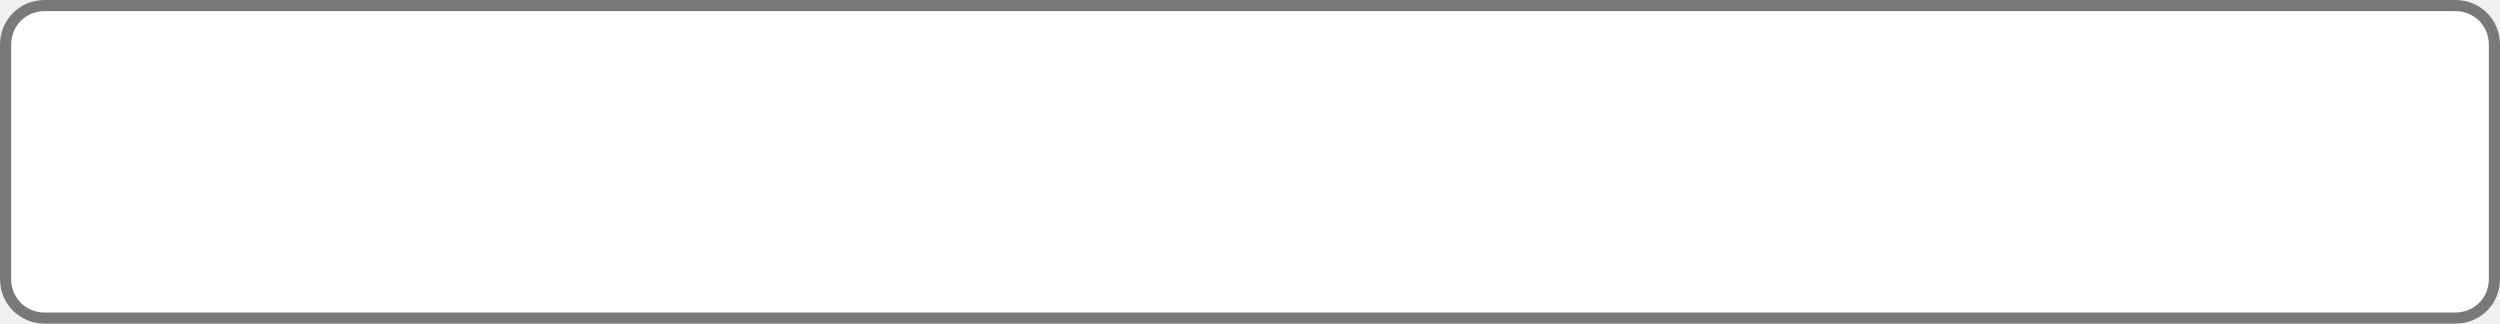
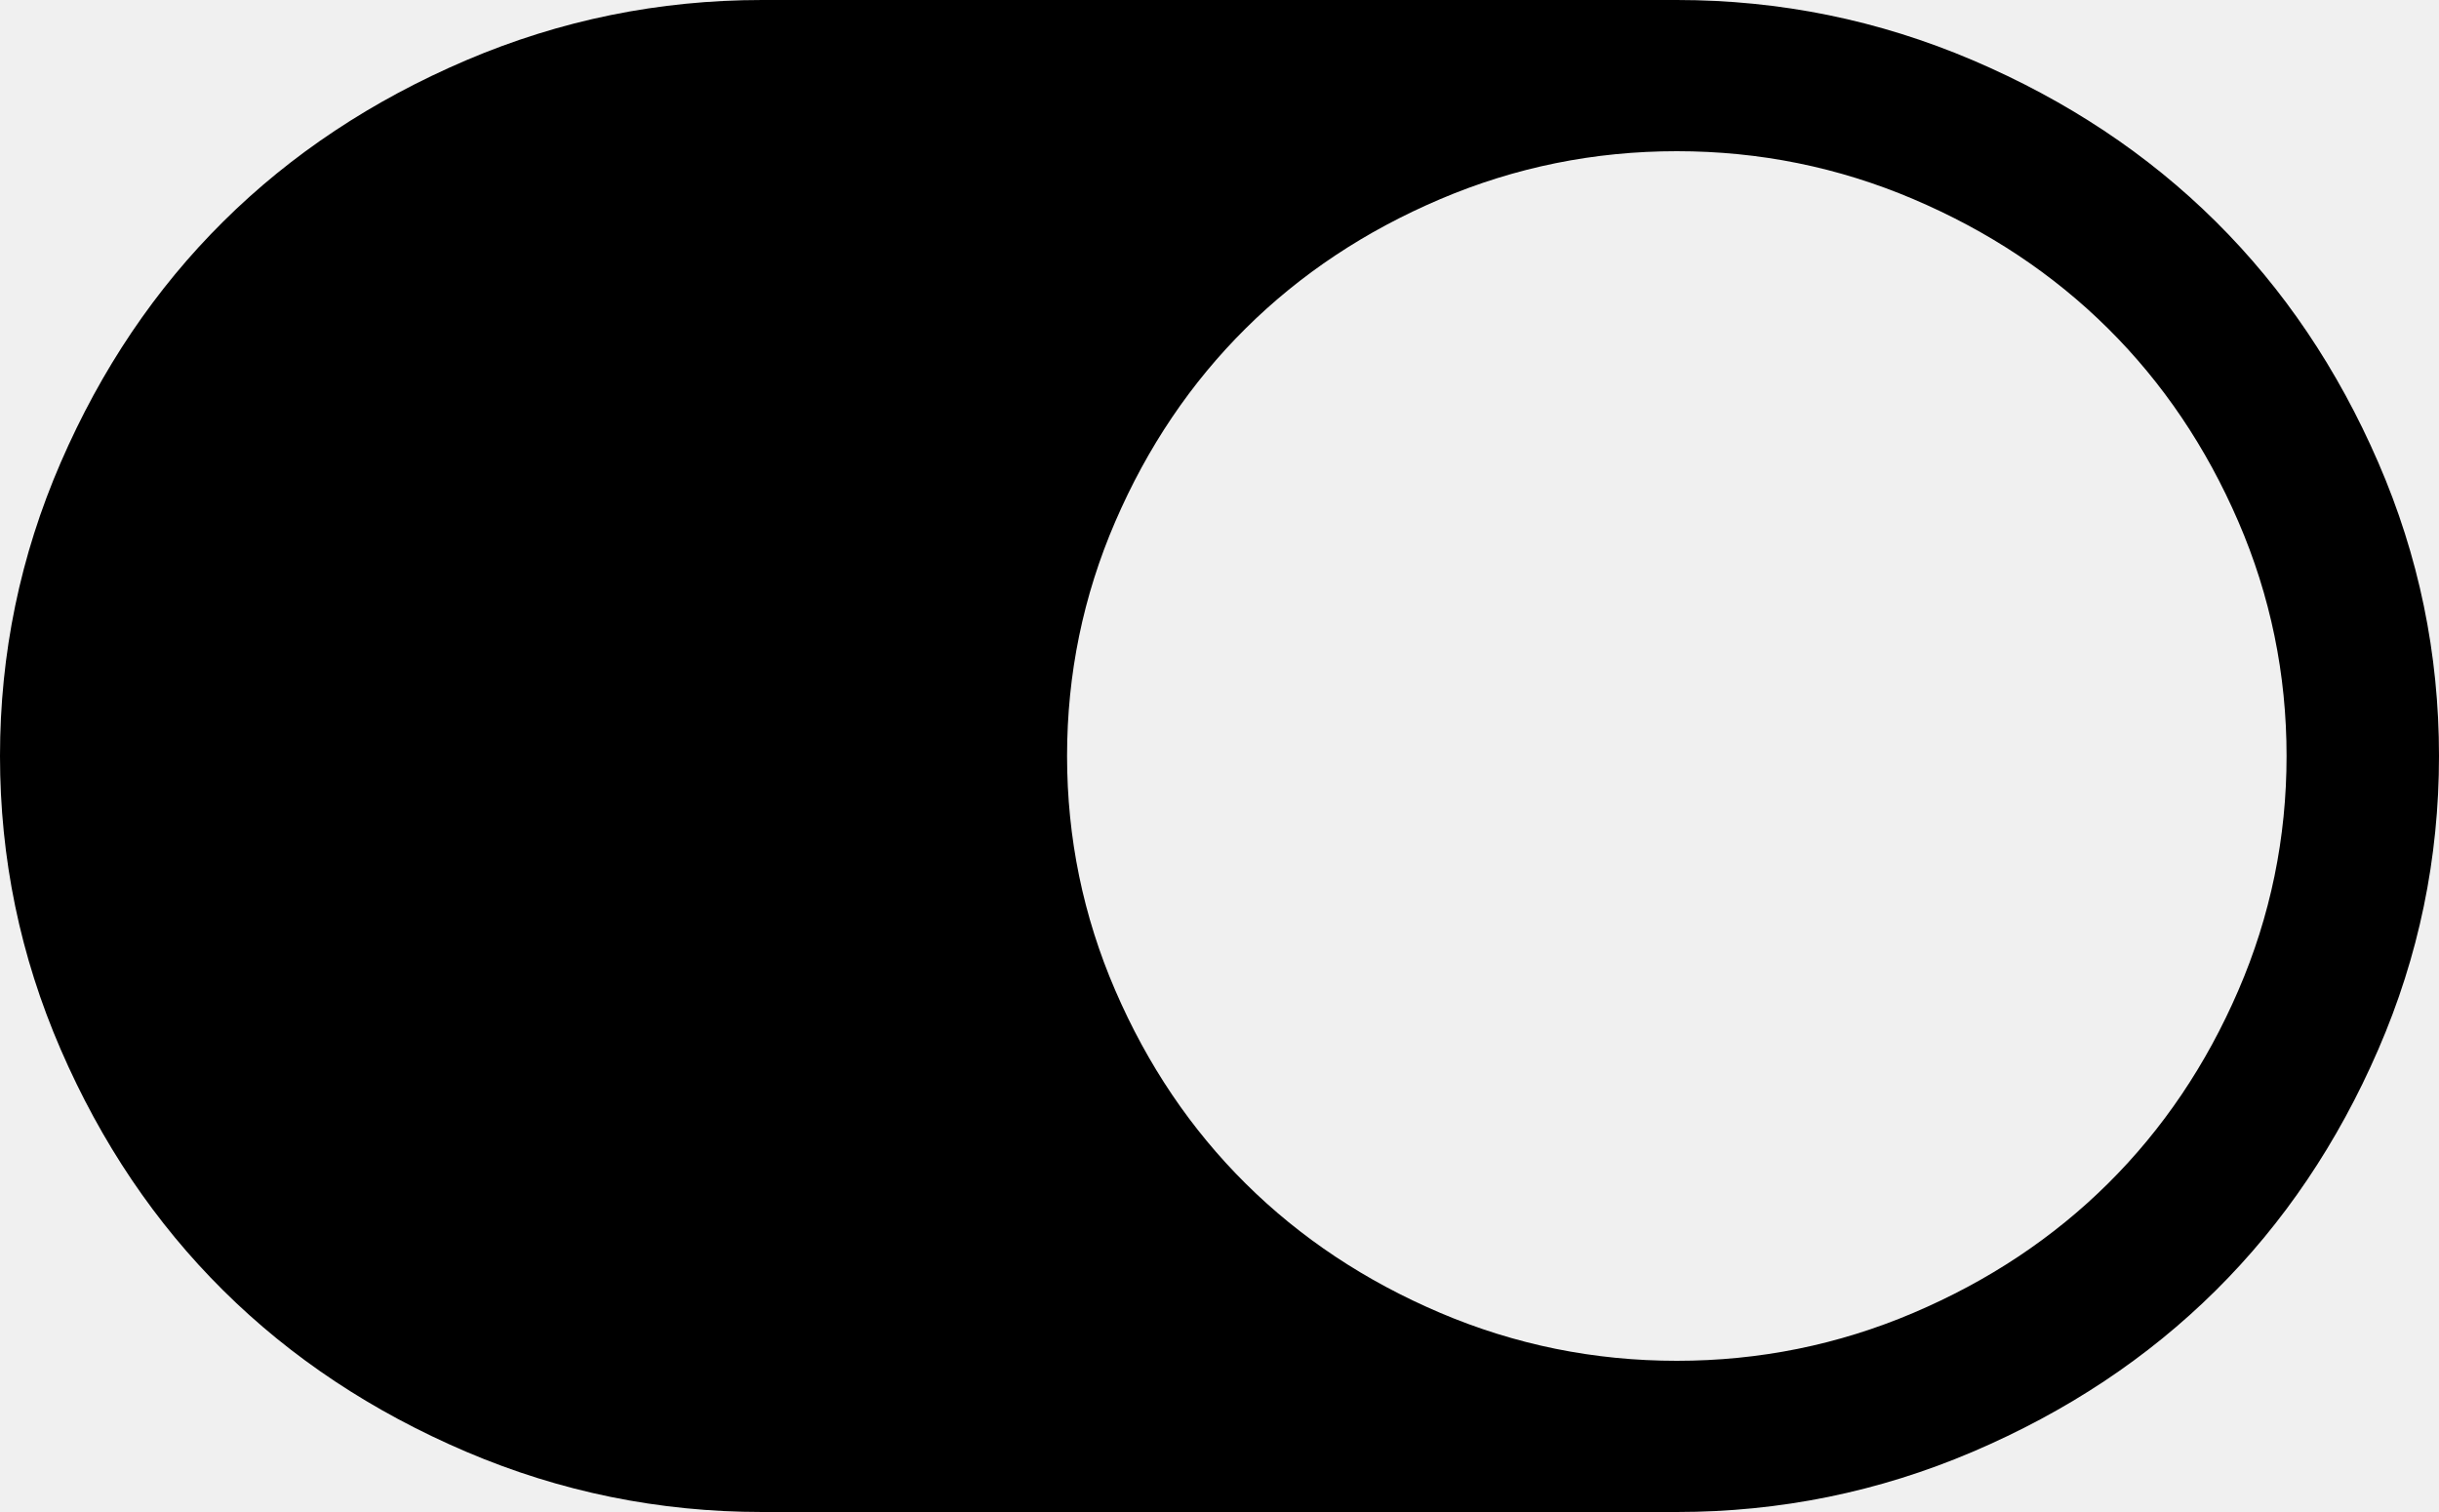
- <svg xmlns="http://www.w3.org/2000/svg" version="1.1" width="224px" height="29px">
-   <defs>
-     <mask fill="white" id="clip1967">
-       <path d="M 0 25  L 0 4  C 0 1.76  1.76 0  4 0  L 220 0  C 222.24 0  224 1.76  224 4  L 224 25  C 224 27.24  222.24 29  220 29  L 4 29  C 1.76 29  0 27.24  0 25  Z " fill-rule="evenodd" />
-     </mask>
-   </defs>
-   <g transform="matrix(1 0 0 1 -831 -945 )">
-     <path d="M 0 25  L 0 4  C 0 1.76  1.76 0  4 0  L 220 0  C 222.24 0  224 1.76  224 4  L 224 25  C 224 27.24  222.24 29  220 29  L 4 29  C 1.76 29  0 27.24  0 25  Z " fill-rule="nonzero" fill="#ffffff" stroke="none" transform="matrix(1 0 0 1 831 945 )" />
-     <path d="M 0 25  L 0 4  C 0 1.76  1.76 0  4 0  L 220 0  C 222.24 0  224 1.76  224 4  L 224 25  C 224 27.24  222.24 29  220 29  L 4 29  C 1.76 29  0 27.24  0 25  Z " stroke-width="2" stroke="#797979" fill="none" transform="matrix(1 0 0 1 831 945 )" mask="url(#clip1967)" />
+ <svg xmlns="http://www.w3.org/2000/svg" version="1.1" width="50px" height="31px">
+   <g transform="matrix(1 0 0 1 -828 -1030 )">
+     <path d="M 1.245 21.518  C 0.415 19.605  0 17.599  0 15.5  C 0 13.401  0.415 11.395  1.245 9.482  C 2.075 7.568  3.186 5.921  4.578 4.541  C 5.969 3.161  7.629 2.059  9.558 1.235  C 11.487 0.412  13.509 0  15.625 0  L 34.375 0  C 36.491 0  38.513 0.412  40.442 1.235  C 42.371 2.059  44.031 3.161  45.422 4.541  C 46.814 5.921  47.925 7.568  48.755 9.482  C 49.585 11.395  50 13.401  50 15.5  C 50 17.599  49.585 19.605  48.755 21.518  C 47.925 23.432  46.814 25.079  45.422 26.459  C 44.031 27.839  42.371 28.941  40.442 29.765  C 38.513 30.588  36.491 31  34.375 31  L 15.625 31  C 13.509 31  11.487 30.588  9.558 29.765  C 7.629 28.941  5.969 27.839  4.578 26.459  C 3.186 25.079  2.075 23.432  1.245 21.518  Z M 29.529 26.919  C 31.067 27.573  32.682 27.9  34.375 27.9  C 36.068 27.9  37.683 27.573  39.221 26.919  C 40.759 26.265  42.09 25.381  43.213 24.267  C 44.336 23.153  45.227 21.833  45.886 20.307  C 46.545 18.782  46.875 17.179  46.875 15.5  C 46.875 13.821  46.545 12.218  45.886 10.693  C 45.227 9.167  44.336 7.847  43.213 6.733  C 42.09 5.619  40.759 4.735  39.221 4.081  C 37.683 3.427  36.068 3.1  34.375 3.1  C 32.682 3.1  31.067 3.427  29.529 4.081  C 27.991 4.735  26.66 5.619  25.537 6.733  C 24.414 7.847  23.523 9.167  22.864 10.693  C 22.205 12.218  21.875 13.821  21.875 15.5  C 21.875 17.179  22.205 18.782  22.864 20.307  C 23.523 21.833  24.414 23.153  25.537 24.267  C 26.66 25.381  27.991 26.265  29.529 26.919  Z " fill-rule="nonzero" fill="#000000" stroke="none" transform="matrix(1 0 0 1 828 1030 )" />
  </g>
</svg>
